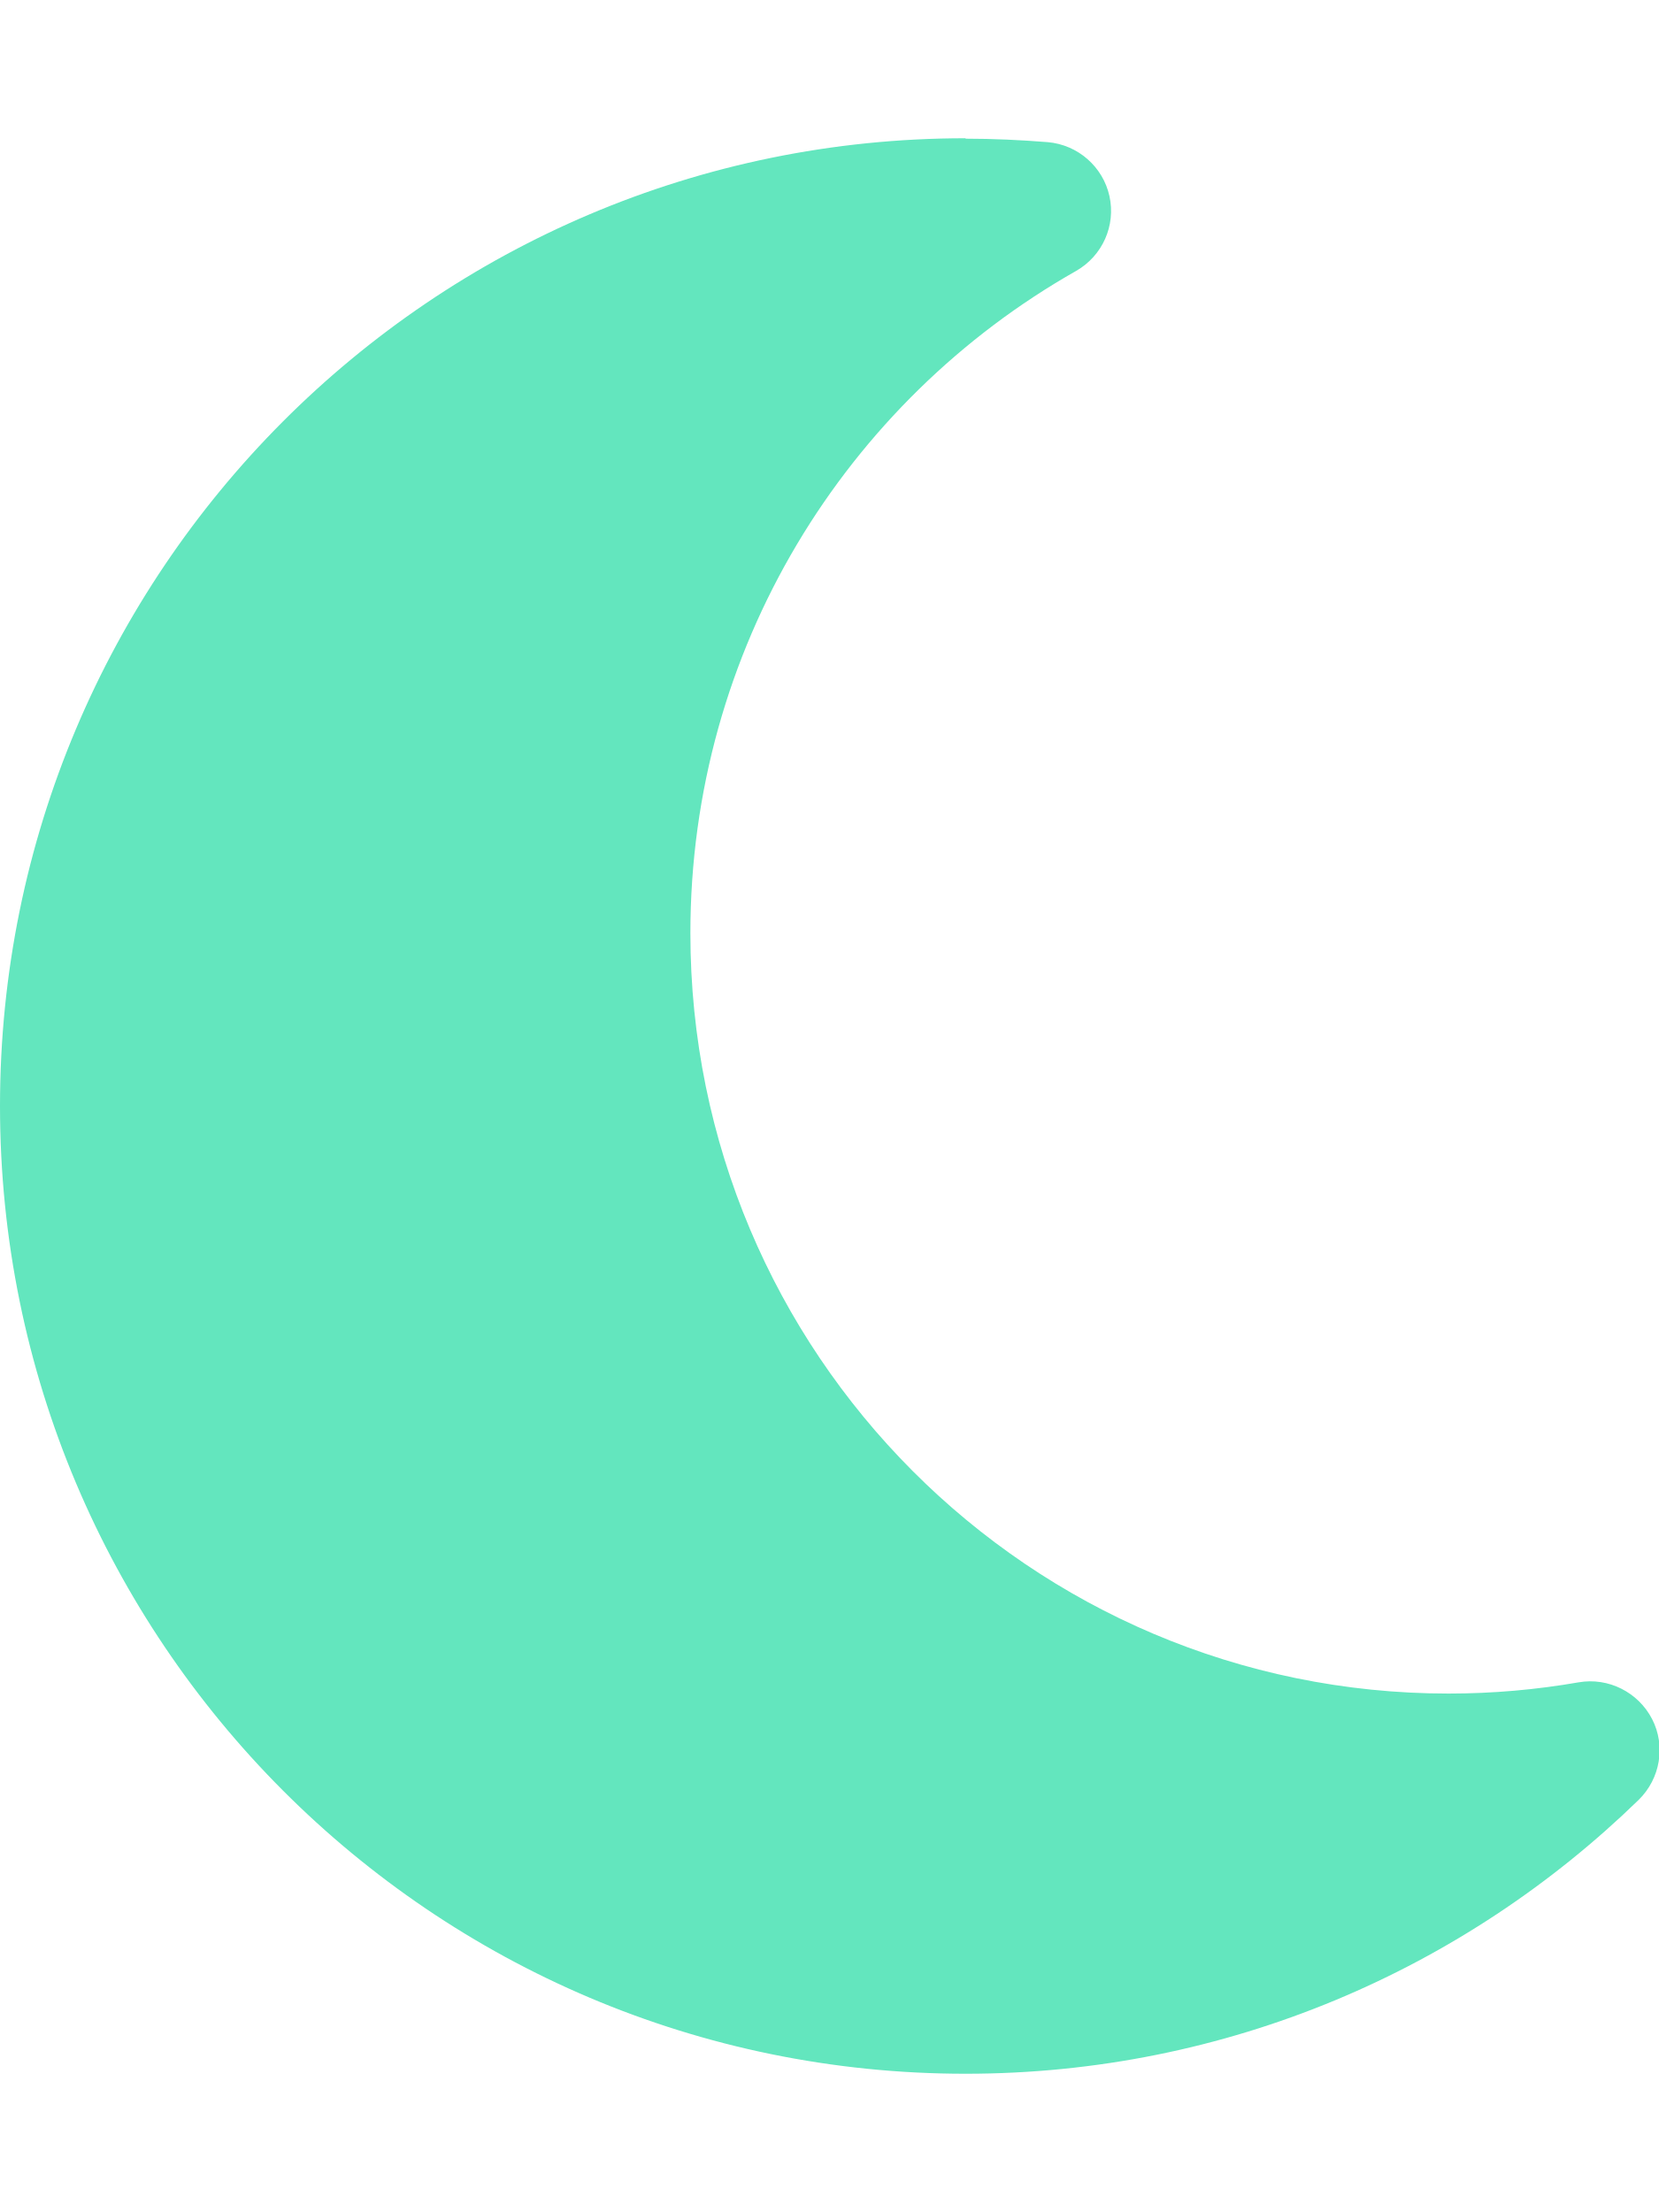
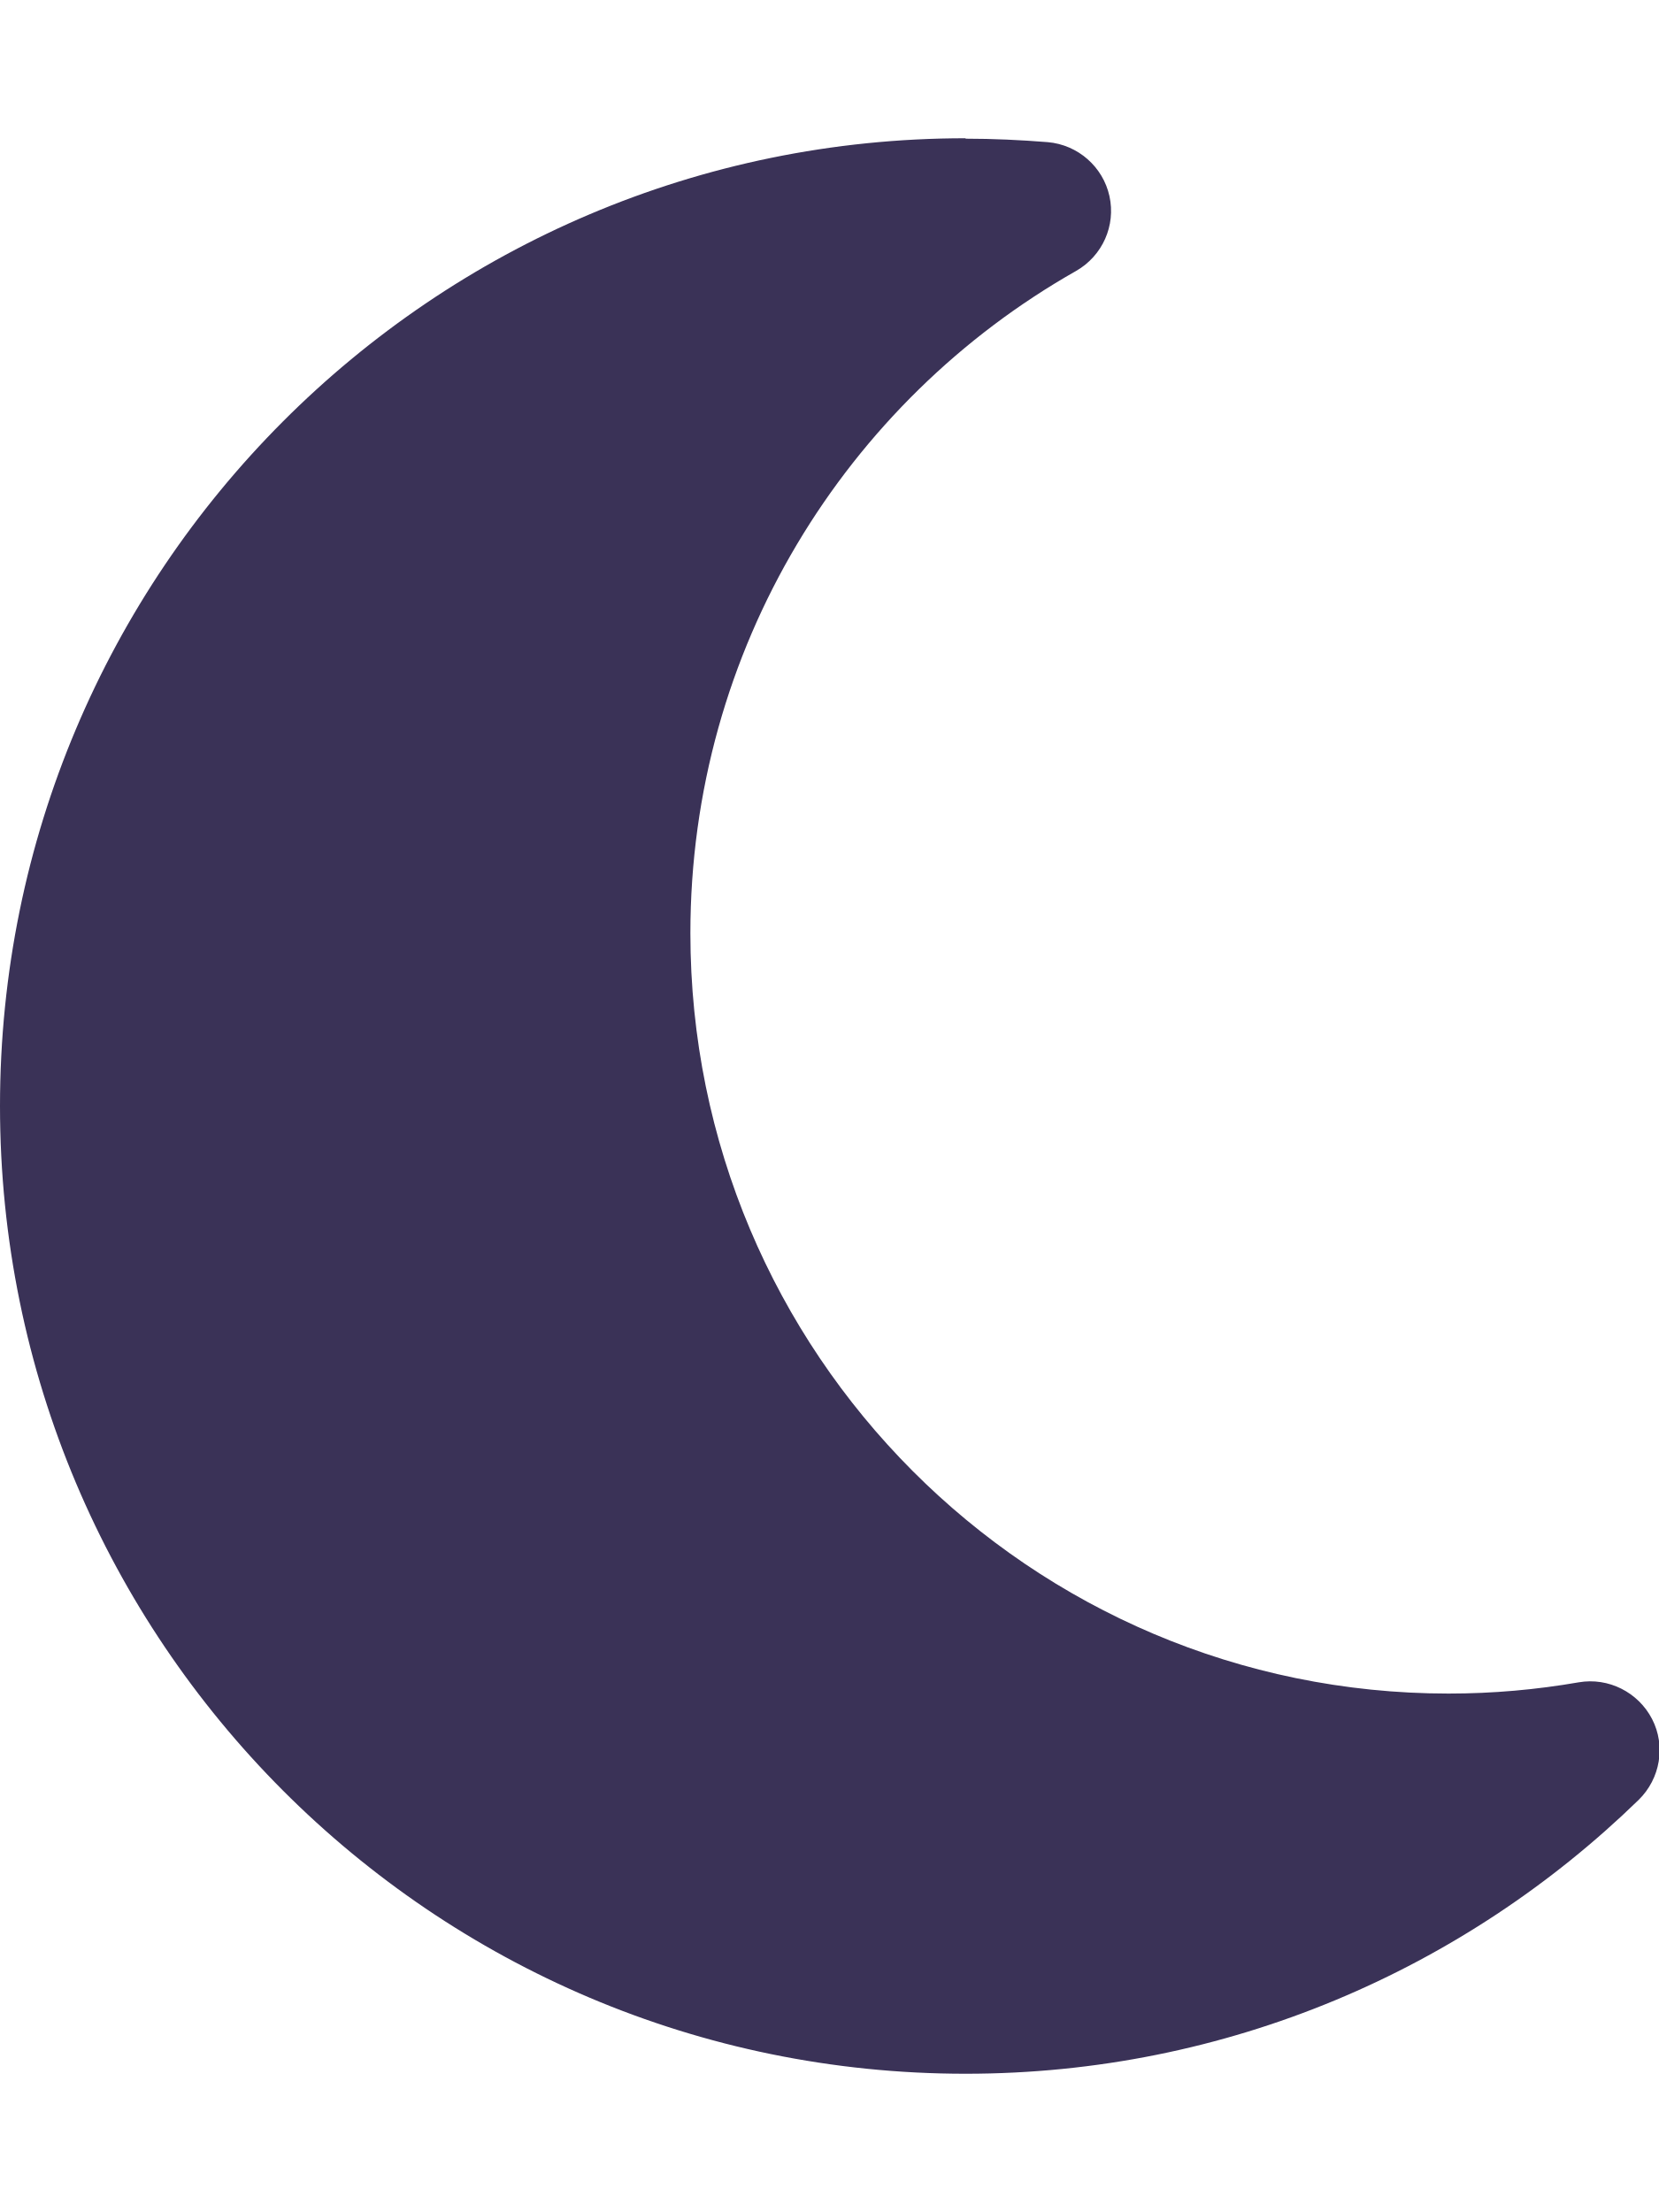
<svg xmlns="http://www.w3.org/2000/svg" viewBox="0 0 384 512">
-   <path fill="#63E6BE" d="M223.5 32C100 32 0 132.3 0 256S100 480 223.5 480c60.6 0 115.5-24.2 155.8-63.4c5-4.9 6.3-12.5 3.1-18.7s-10.1-9.7-17-8.5c-9.8 1.7-19.8 2.6-30.1 2.6c-96.9 0-175.5-78.8-175.5-176c0-65.8 36-123.1 89.3-153.3c6.1-3.5 9.2-10.5 7.7-17.3s-7.3-11.9-14.3-12.5c-6.3-.5-12.6-.8-19-.8z" />
+   <path fill="#3a3257" d="M223.5 32C100 32 0 132.3 0 256S100 480 223.5 480c60.6 0 115.5-24.2 155.8-63.4c5-4.9 6.3-12.5 3.1-18.7s-10.1-9.7-17-8.5c-9.8 1.7-19.8 2.6-30.1 2.6c-96.9 0-175.5-78.8-175.5-176c0-65.8 36-123.1 89.3-153.3c6.1-3.5 9.2-10.5 7.7-17.3s-7.3-11.9-14.3-12.5c-6.3-.5-12.6-.8-19-.8z" />
</svg>
